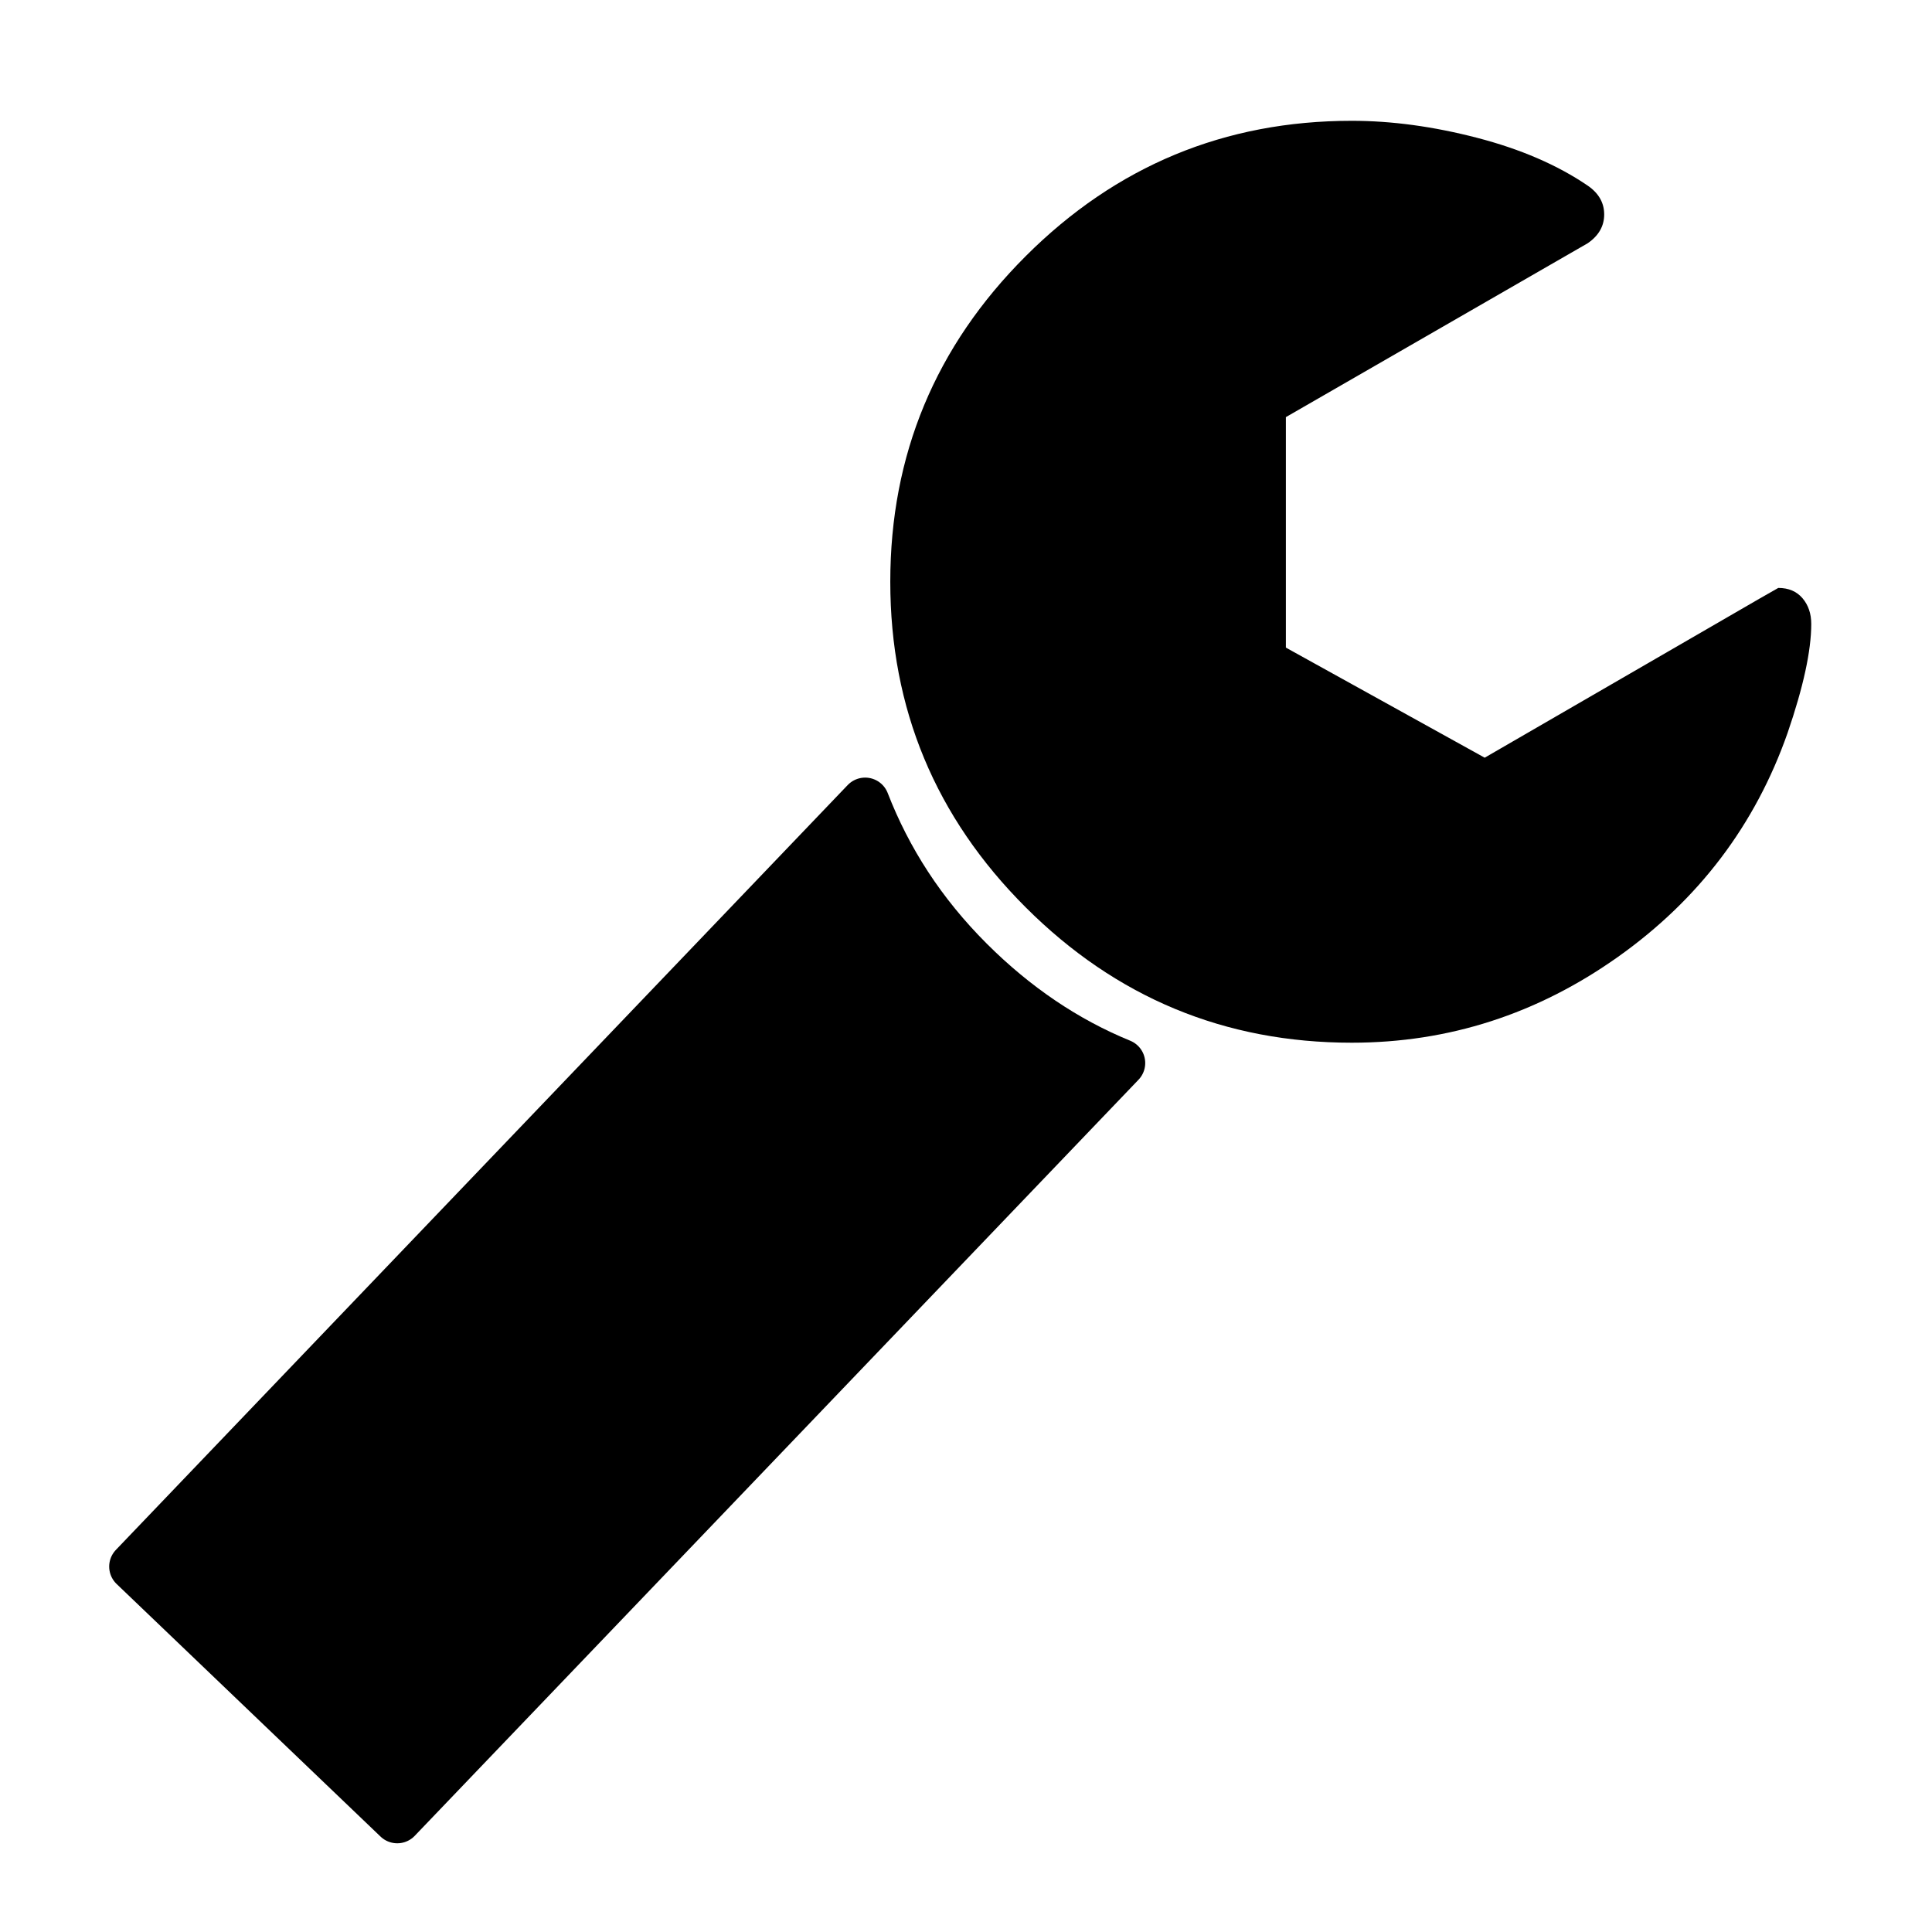
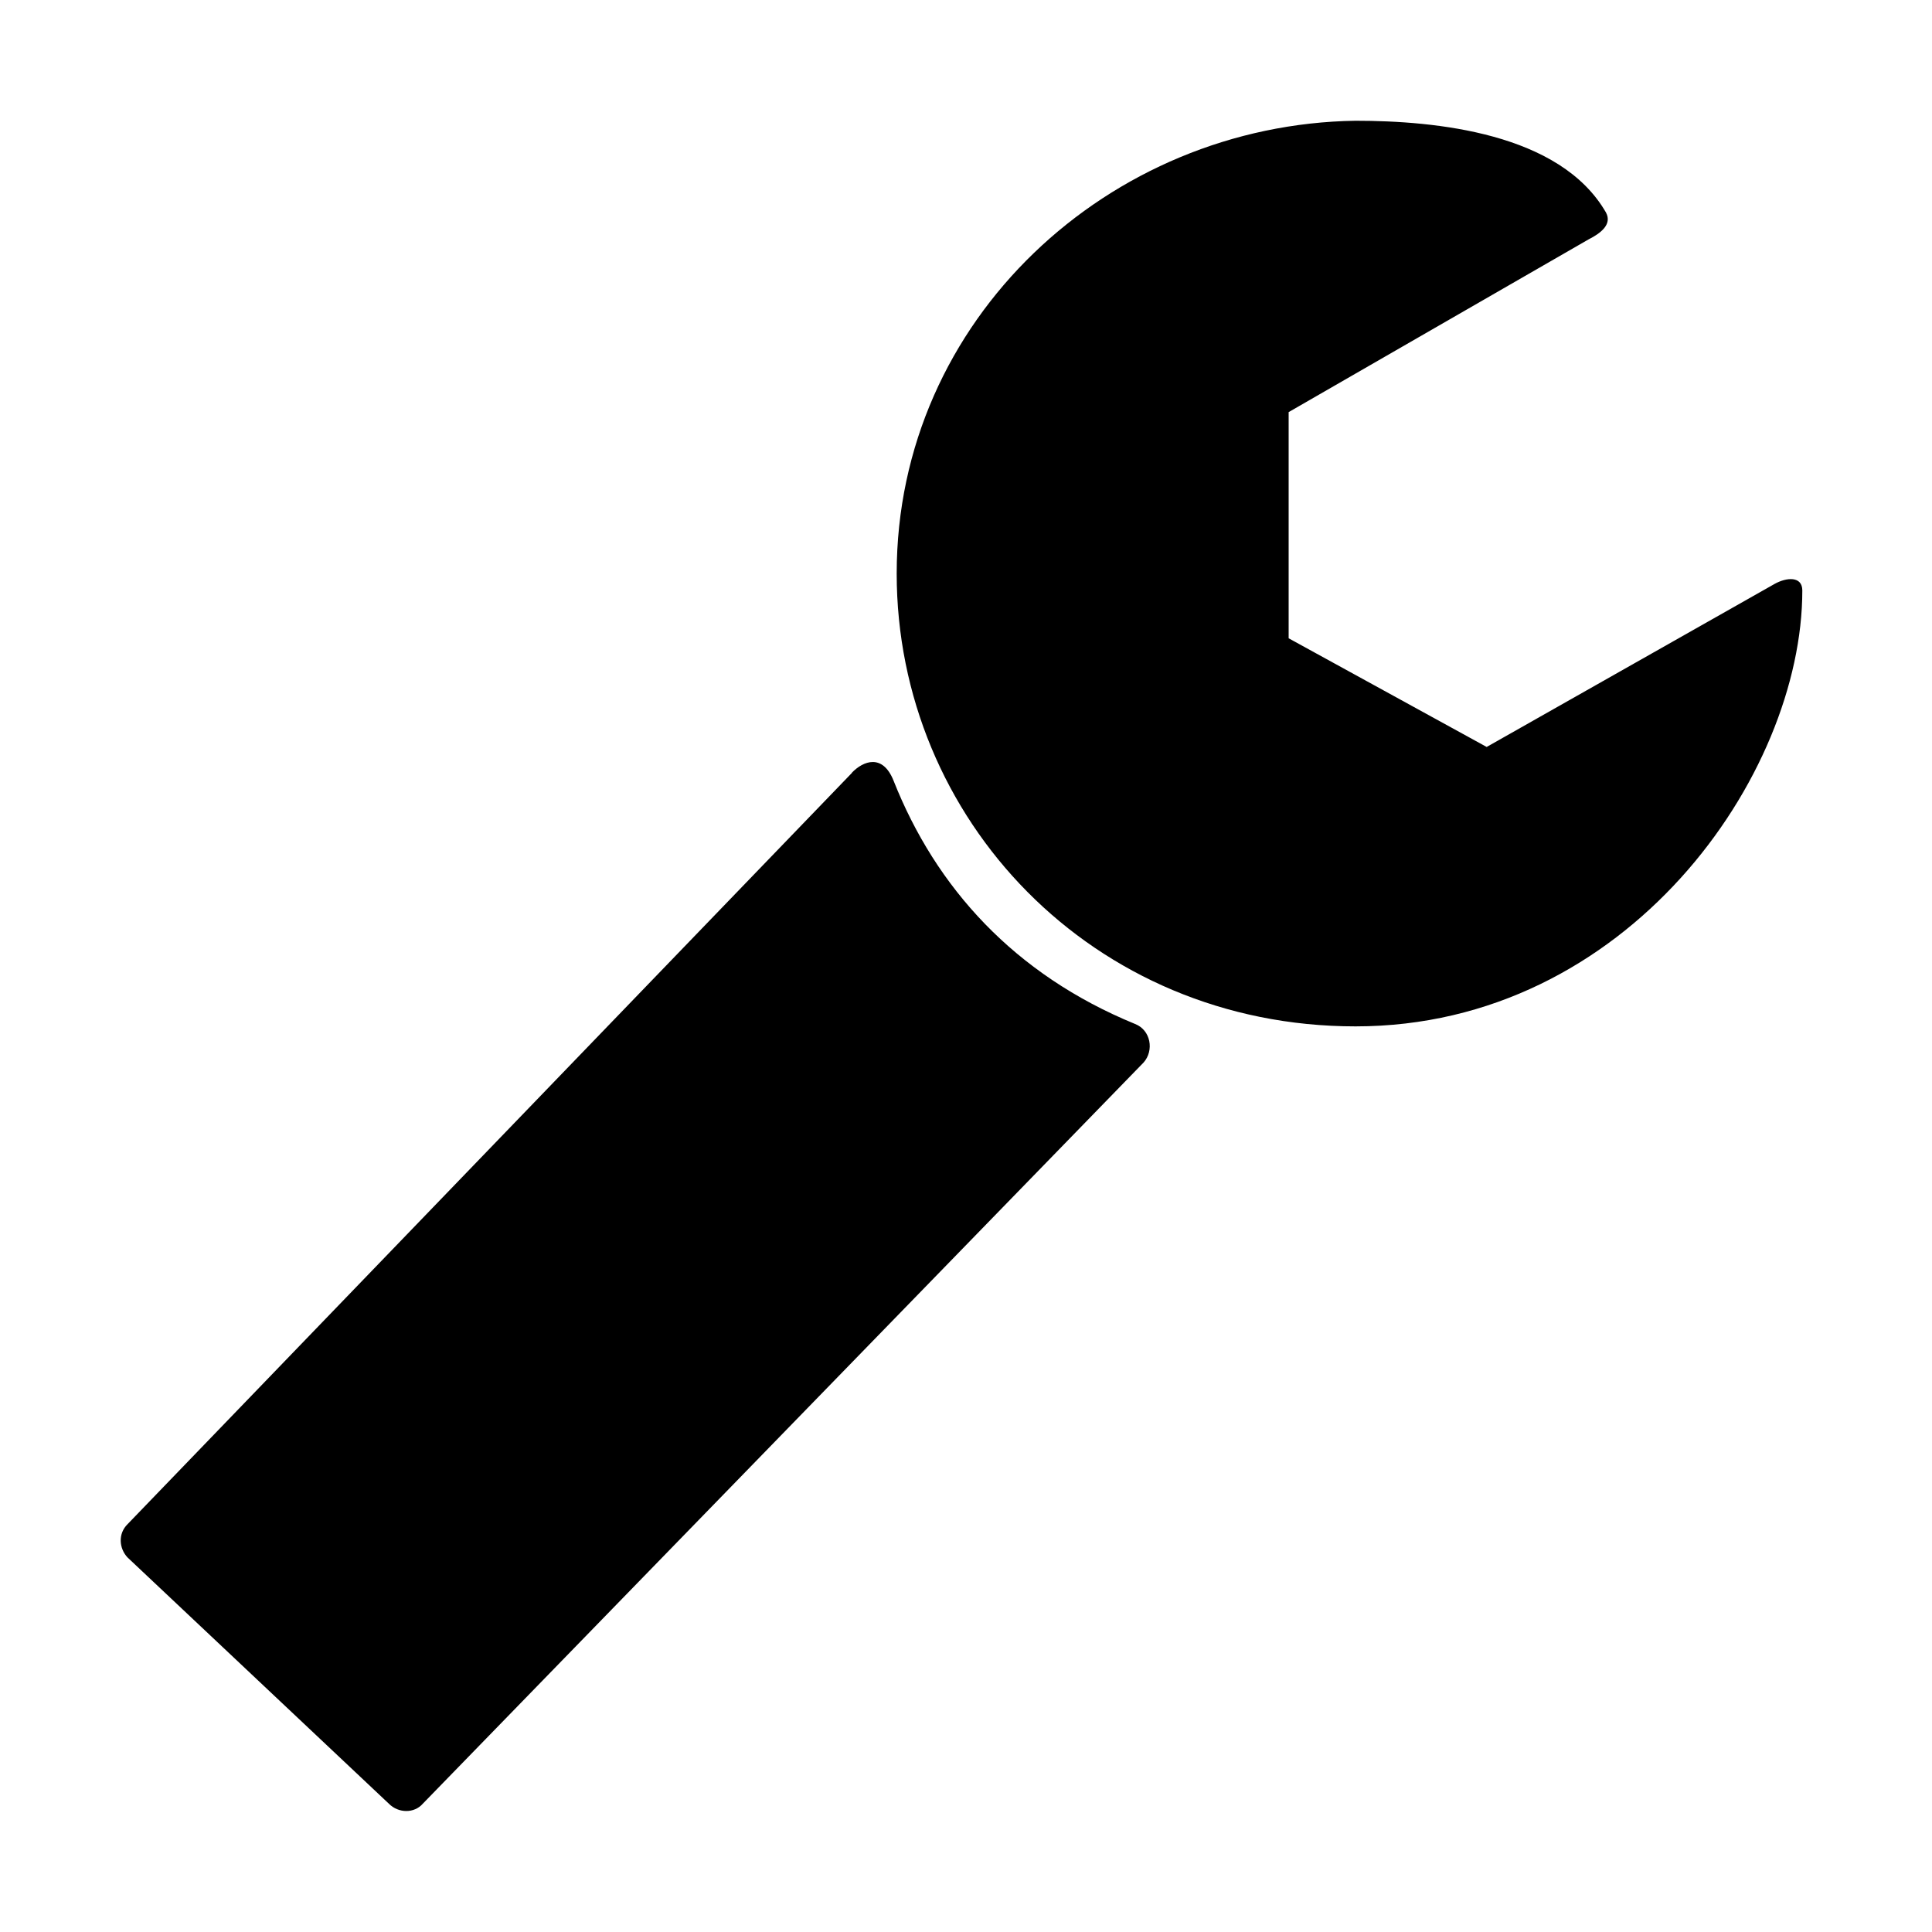
- <svg xmlns="http://www.w3.org/2000/svg" width="16" height="16" version="1">
-   <g transform="matrix(.0085314 0 0 -.008521 .82084 12.998)">
-     <path d="m1662 919c0-26-7.667-61.333-23-106-31.333-89.333-86.167-161.83-164.5-217.5s-164.5-83.5-258.5-83.5c-123.33 0-228.83 43.833-316.5 131.5s-131.5 193.17-131.5 316.5c0 123.33 43.833 228.83 131.5 316.5s193.17 131.5 316.5 131.5c38.667 0 79.167-5.5 121.5-16.5s78.167-26.5 107.5-46.5c10.667-7.333 16-16.667 16-28s-5.333-20.667-16-28l-293-169v-224l193-107c285 165 251.71 146.08 285 165 10 0 17.833-3.333 23.5-10s8.5-15 8.5-25z" stroke-width="117.29" />
-     <path d="m743.61 746.2-710.38-743.34 256.18-245.49 702.6 734.86c-53.53 21.913-102.59 55.092-146.98 99.478-46.397 46.397-79.576 98.102-101.42 154.49z" stroke="#000" stroke-linecap="round" stroke-linejoin="round" stroke-miterlimit="100" stroke-width="46.914" style="paint-order:stroke fill markers" />
-   </g>
+ <svg xmlns="http://www.w3.org/2000/svg" height="16" width="16" version="1.1" viewBox="0 0 16 16">
+   <path d="m11.226 1c-2.036 0.03-3.8 1.64-3.8 3.75 0 2.03 1.62 3.75 3.8 3.75 2.25 0 3.7-2.076 3.7-3.61 0-0.12-0.13-0.11-0.23-0.054l-2.384 1.35-1.64-0.9v-1.873l2.483-1.43c0.097-0.049 0.199-0.123 0.145-0.223-0.38-0.66-1.41-0.76-2.074-0.76zm-4.17 5.4-6 6.223c-0.08 0.079-0.07 0.2 0 0.275l2.165 2.04c0.08 0.08 0.21 0.08 0.28 0l5.969-6.138c0.09-0.1 0.06-0.27-0.07-0.32-1-0.41-1.65-1.13-2-2.015-0.09-0.225-0.25-0.165-0.346-0.065z" />
</svg>
